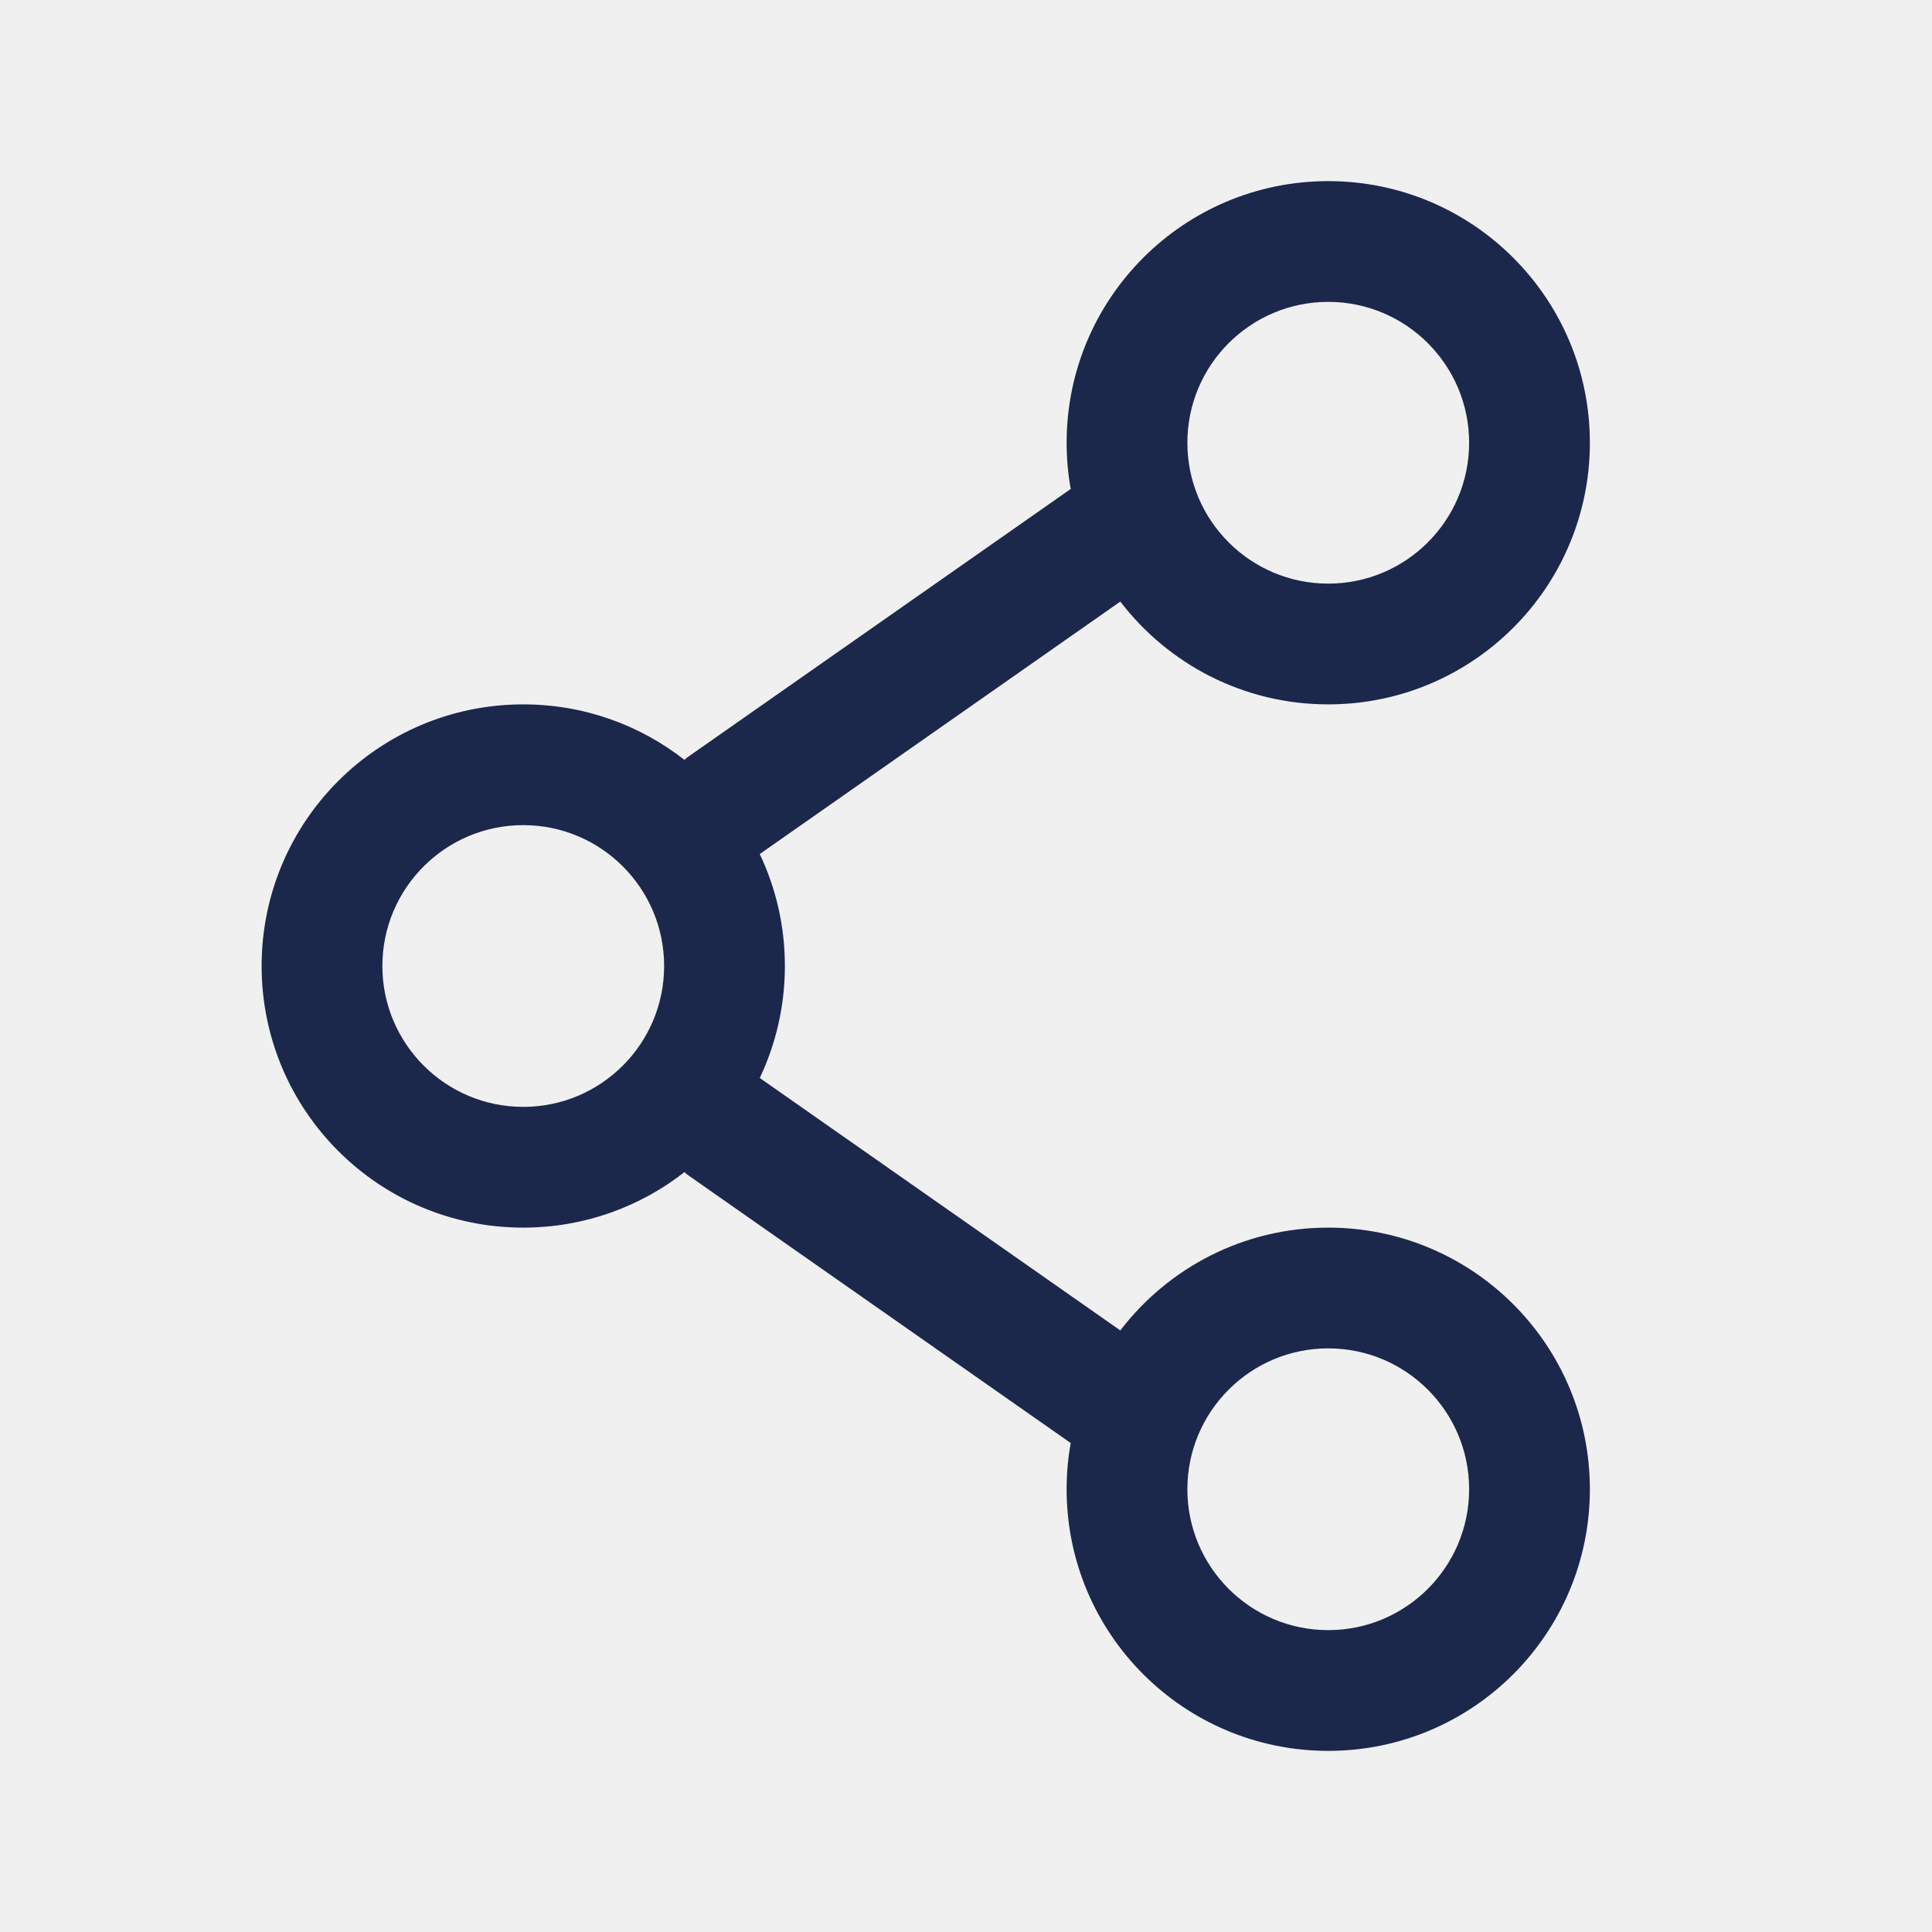
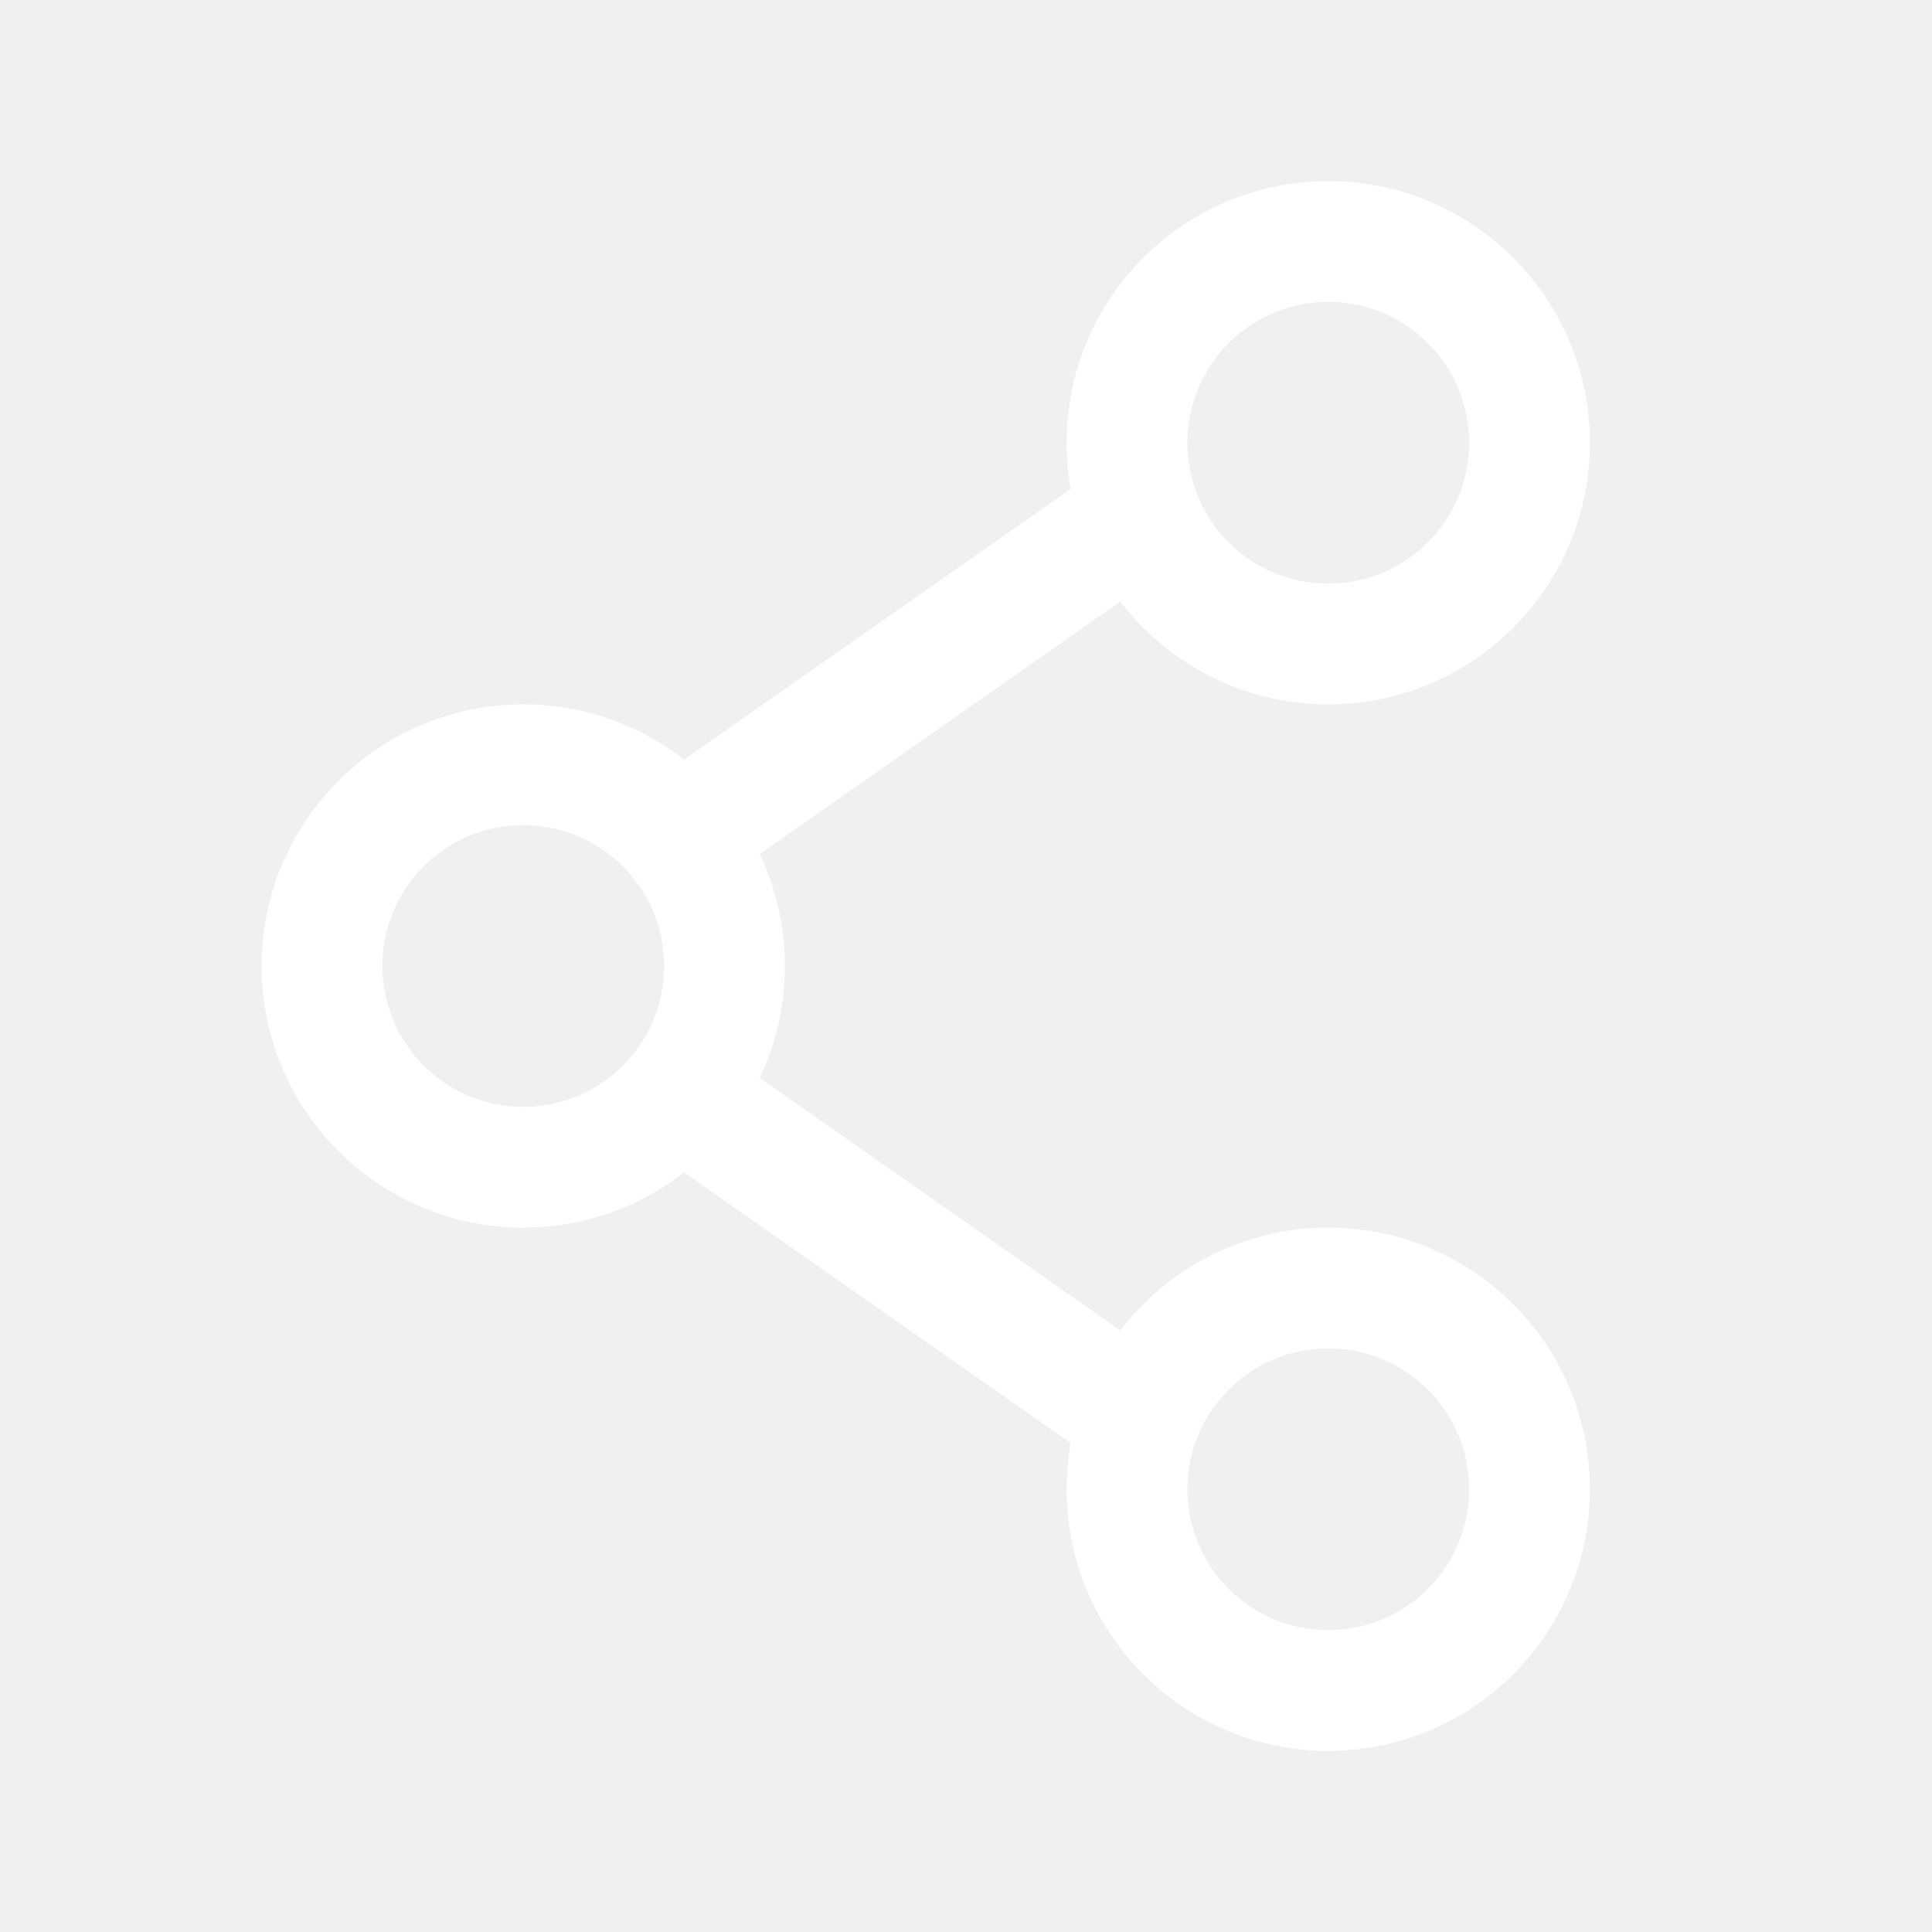
<svg xmlns="http://www.w3.org/2000/svg" width="800px" height="800px" viewBox="0 0 24 24" fill="none">
-   <path fill-rule="evenodd" clip-rule="evenodd" d="M16.5 2.25C14.705 2.25 13.25 3.705 13.25 5.5C13.25 5.696 13.267 5.888 13.301 6.074L8.57 9.386C8.546 9.402 8.523 9.42 8.502 9.439C7.95 9.007 7.255 8.75 6.5 8.75C4.705 8.75 3.25 10.205 3.25 12C3.25 13.795 4.705 15.25 6.5 15.25C7.255 15.25 7.95 14.992 8.502 14.561C8.523 14.58 8.546 14.598 8.57 14.614L13.301 17.926C13.267 18.112 13.25 18.304 13.25 18.5C13.25 20.295 14.705 21.75 16.5 21.75C18.295 21.75 19.75 20.295 19.75 18.5C19.75 16.705 18.295 15.25 16.5 15.25C15.447 15.25 14.511 15.751 13.917 16.527L9.438 13.391C9.638 12.969 9.75 12.498 9.75 12C9.75 11.502 9.638 11.031 9.438 10.609L13.917 7.473C14.511 8.249 15.447 8.75 16.5 8.75C18.295 8.75 19.75 7.295 19.75 5.5C19.75 3.705 18.295 2.25 16.5 2.25ZM14.75 5.5C14.75 4.534 15.534 3.75 16.5 3.75C17.466 3.75 18.25 4.534 18.25 5.5C18.25 6.466 17.466 7.25 16.5 7.25C15.534 7.25 14.75 6.466 14.75 5.5ZM6.5 10.25C5.534 10.25 4.75 11.034 4.75 12C4.75 12.966 5.534 13.75 6.5 13.75C7.466 13.75 8.25 12.966 8.25 12C8.25 11.034 7.466 10.25 6.5 10.25ZM16.5 16.75C15.534 16.75 14.75 17.534 14.75 18.5C14.75 19.466 15.534 20.25 16.5 20.25C17.466 20.25 18.25 19.466 18.25 18.5C18.25 17.534 17.466 16.75 16.5 16.75Z" fill="#1C274C" />
+   <path fill-rule="evenodd" clip-rule="evenodd" d="M16.5 2.25C14.705 2.25 13.25 3.705 13.25 5.5C13.25 5.696 13.267 5.888 13.301 6.074L8.57 9.386C8.546 9.402 8.523 9.42 8.502 9.439C7.95 9.007 7.255 8.75 6.5 8.75C4.705 8.75 3.25 10.205 3.25 12C3.25 13.795 4.705 15.25 6.5 15.25C7.255 15.25 7.95 14.992 8.502 14.561C8.523 14.58 8.546 14.598 8.57 14.614L13.301 17.926C13.267 18.112 13.25 18.304 13.25 18.5C13.25 20.295 14.705 21.75 16.5 21.75C18.295 21.75 19.75 20.295 19.75 18.5C19.75 16.705 18.295 15.25 16.5 15.25C15.447 15.25 14.511 15.751 13.917 16.527L9.438 13.391C9.638 12.969 9.75 12.498 9.75 12C9.75 11.502 9.638 11.031 9.438 10.609L13.917 7.473C14.511 8.249 15.447 8.75 16.5 8.75C18.295 8.75 19.75 7.295 19.75 5.5C19.75 3.705 18.295 2.25 16.5 2.25ZM14.75 5.5C14.75 4.534 15.534 3.75 16.5 3.75C17.466 3.75 18.25 4.534 18.25 5.5C18.25 6.466 17.466 7.25 16.5 7.25C15.534 7.25 14.75 6.466 14.75 5.5ZM6.5 10.25C5.534 10.25 4.75 11.034 4.75 12C4.75 12.966 5.534 13.75 6.5 13.75C7.466 13.75 8.25 12.966 8.25 12C8.25 11.034 7.466 10.25 6.5 10.25ZM16.5 16.75C15.534 16.75 14.75 17.534 14.75 18.5C14.75 19.466 15.534 20.25 16.5 20.25C17.466 20.25 18.25 19.466 18.25 18.5C18.25 17.534 17.466 16.75 16.5 16.75Z" fill="white" />
</svg>
